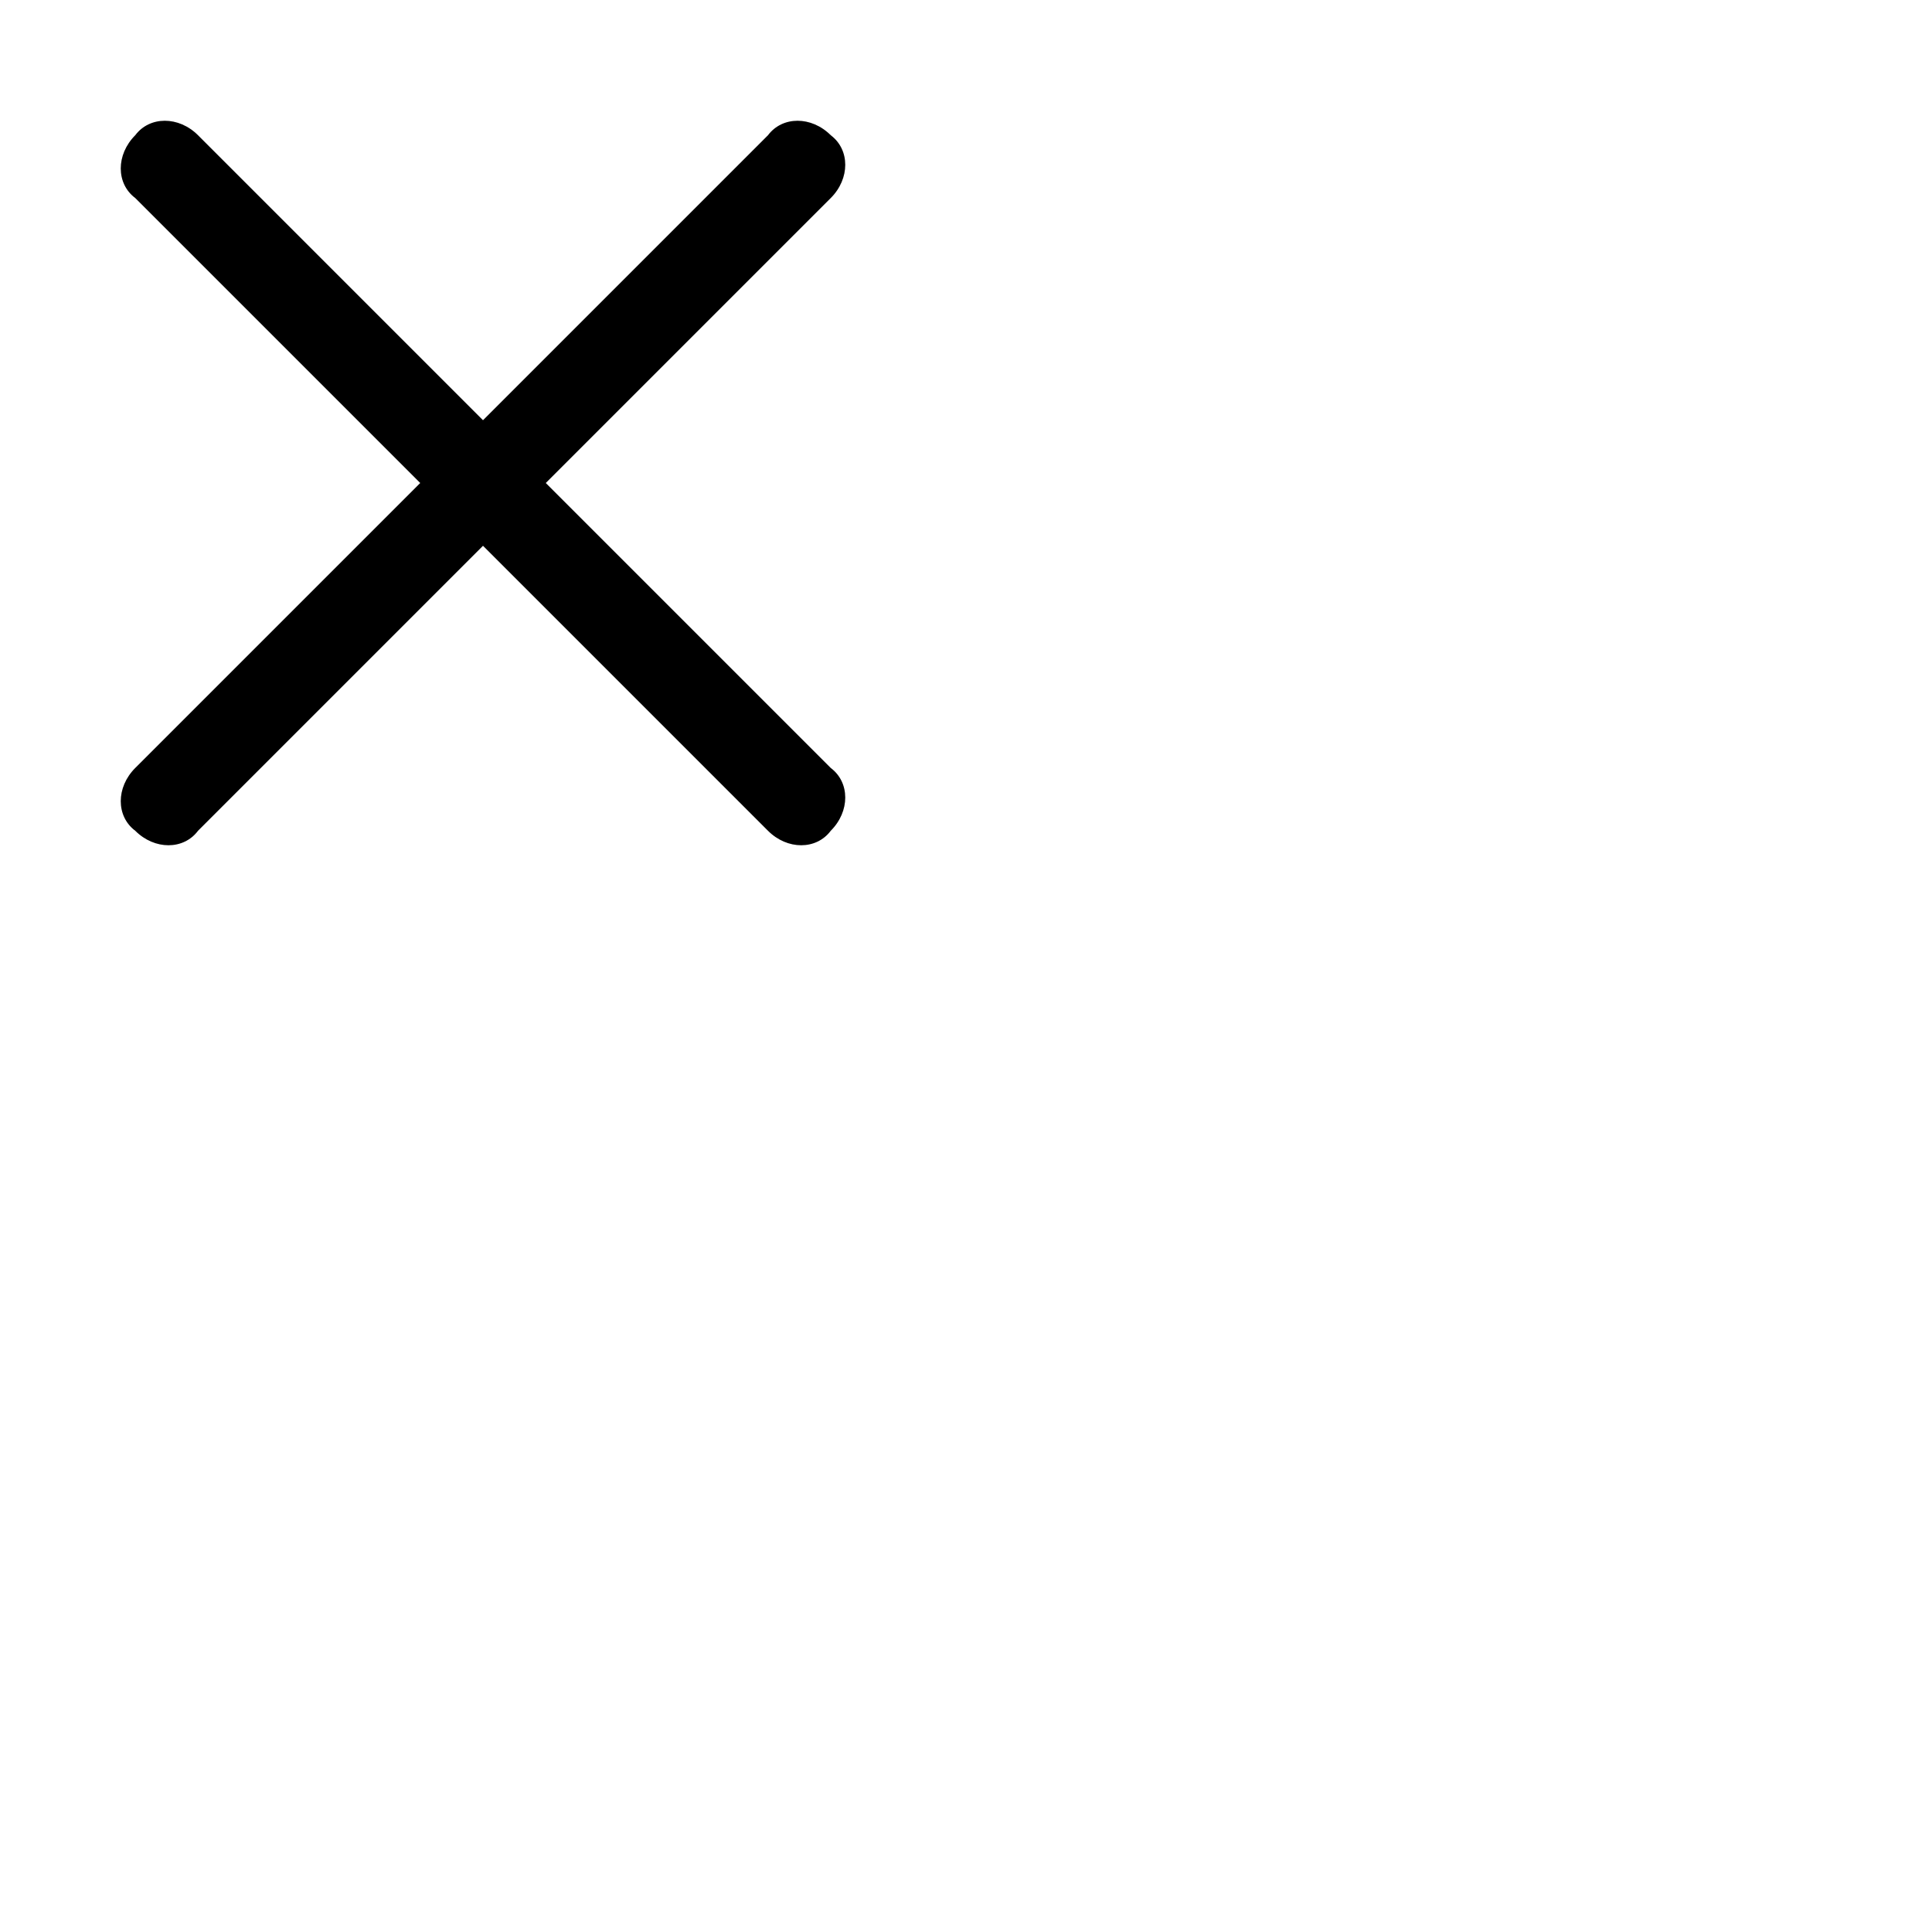
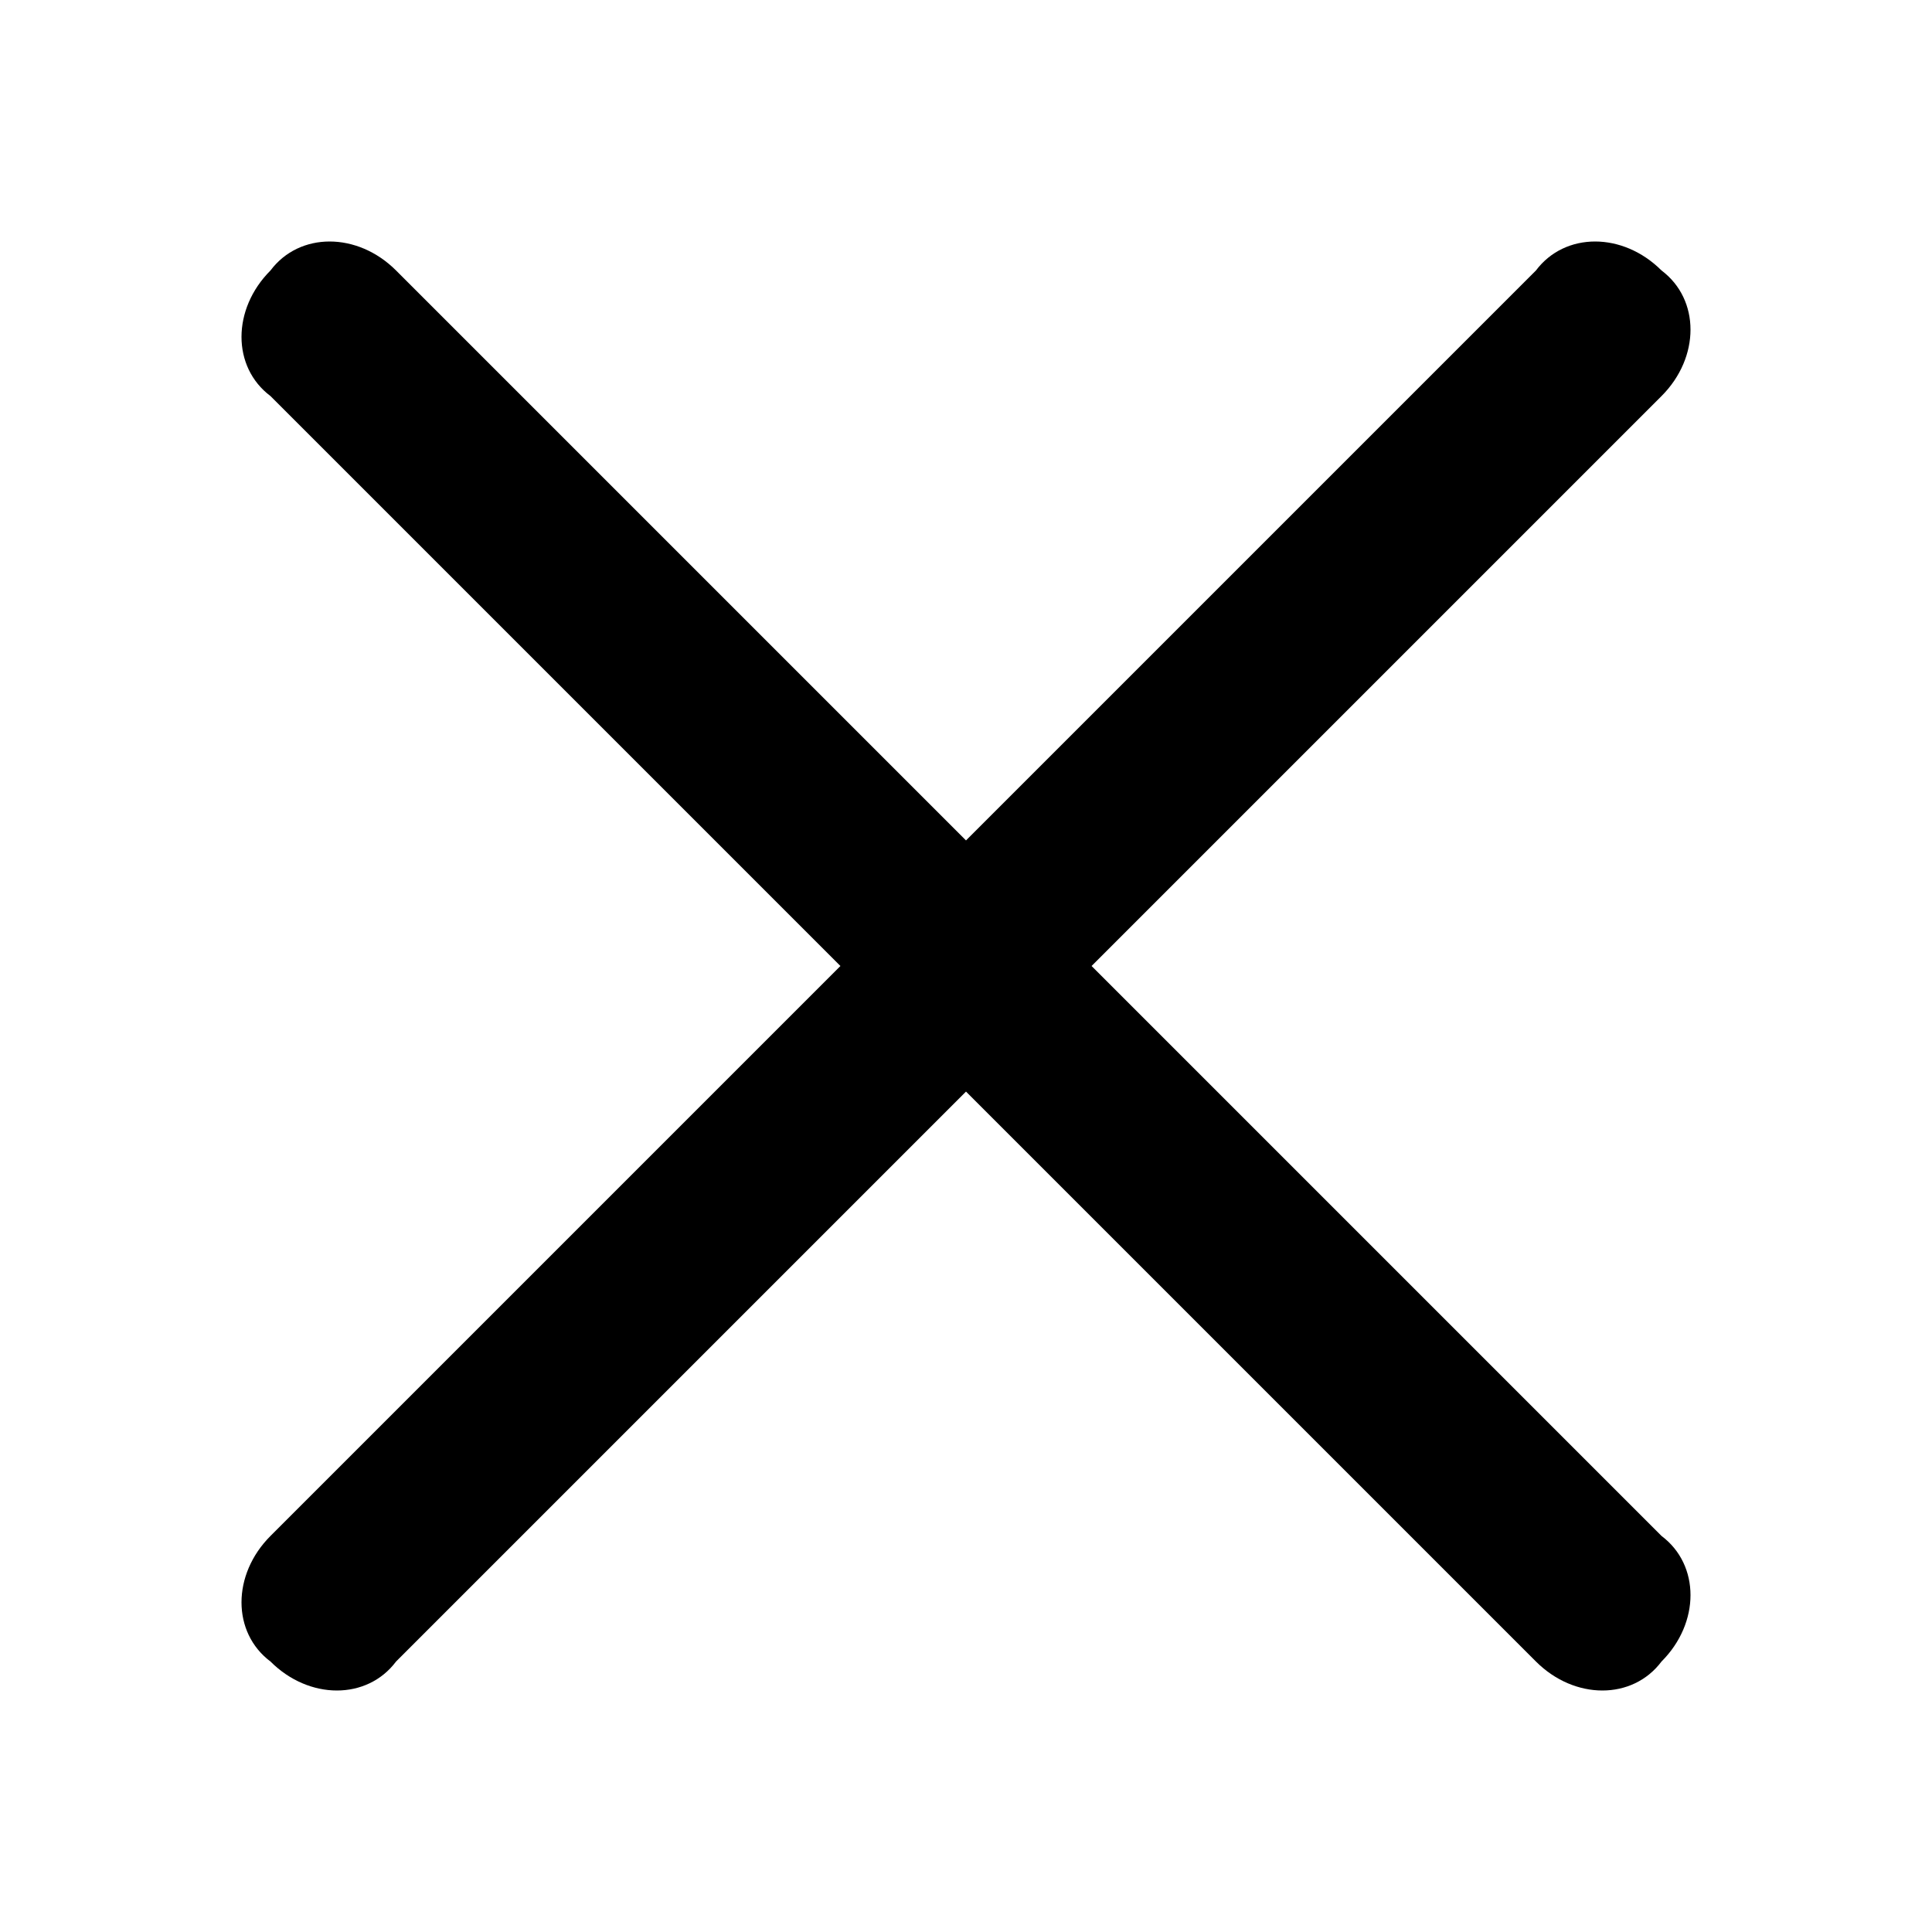
- <svg xmlns="http://www.w3.org/2000/svg" viewBox="0 0 40 40">
+ <svg xmlns="http://www.w3.org/2000/svg" viewBox="0 0 20 20">
  <path d="M 17.2 4.1 C 17.6 3.7 17.6 3.1 17.2 2.8 C 16.8 2.4 16.2 2.4 15.9 2.8 L 10 8.7 L 4.1 2.8 C 3.7 2.4 3.1 2.4 2.8 2.8 C 2.4 3.2 2.4 3.8 2.8 4.1 L 8.7 10 L 2.8 15.9 C 2.4 16.3 2.4 16.9 2.8 17.2 C 3.2 17.6 3.8 17.6 4.1 17.2 L 10 11.3 L 15.9 17.2 C 16.3 17.6 16.9 17.6 17.2 17.2 C 17.6 16.8 17.6 16.2 17.2 15.9 L 11.3 10 L 17.2 4.1 Z" fill="currentColor" />
</svg>
